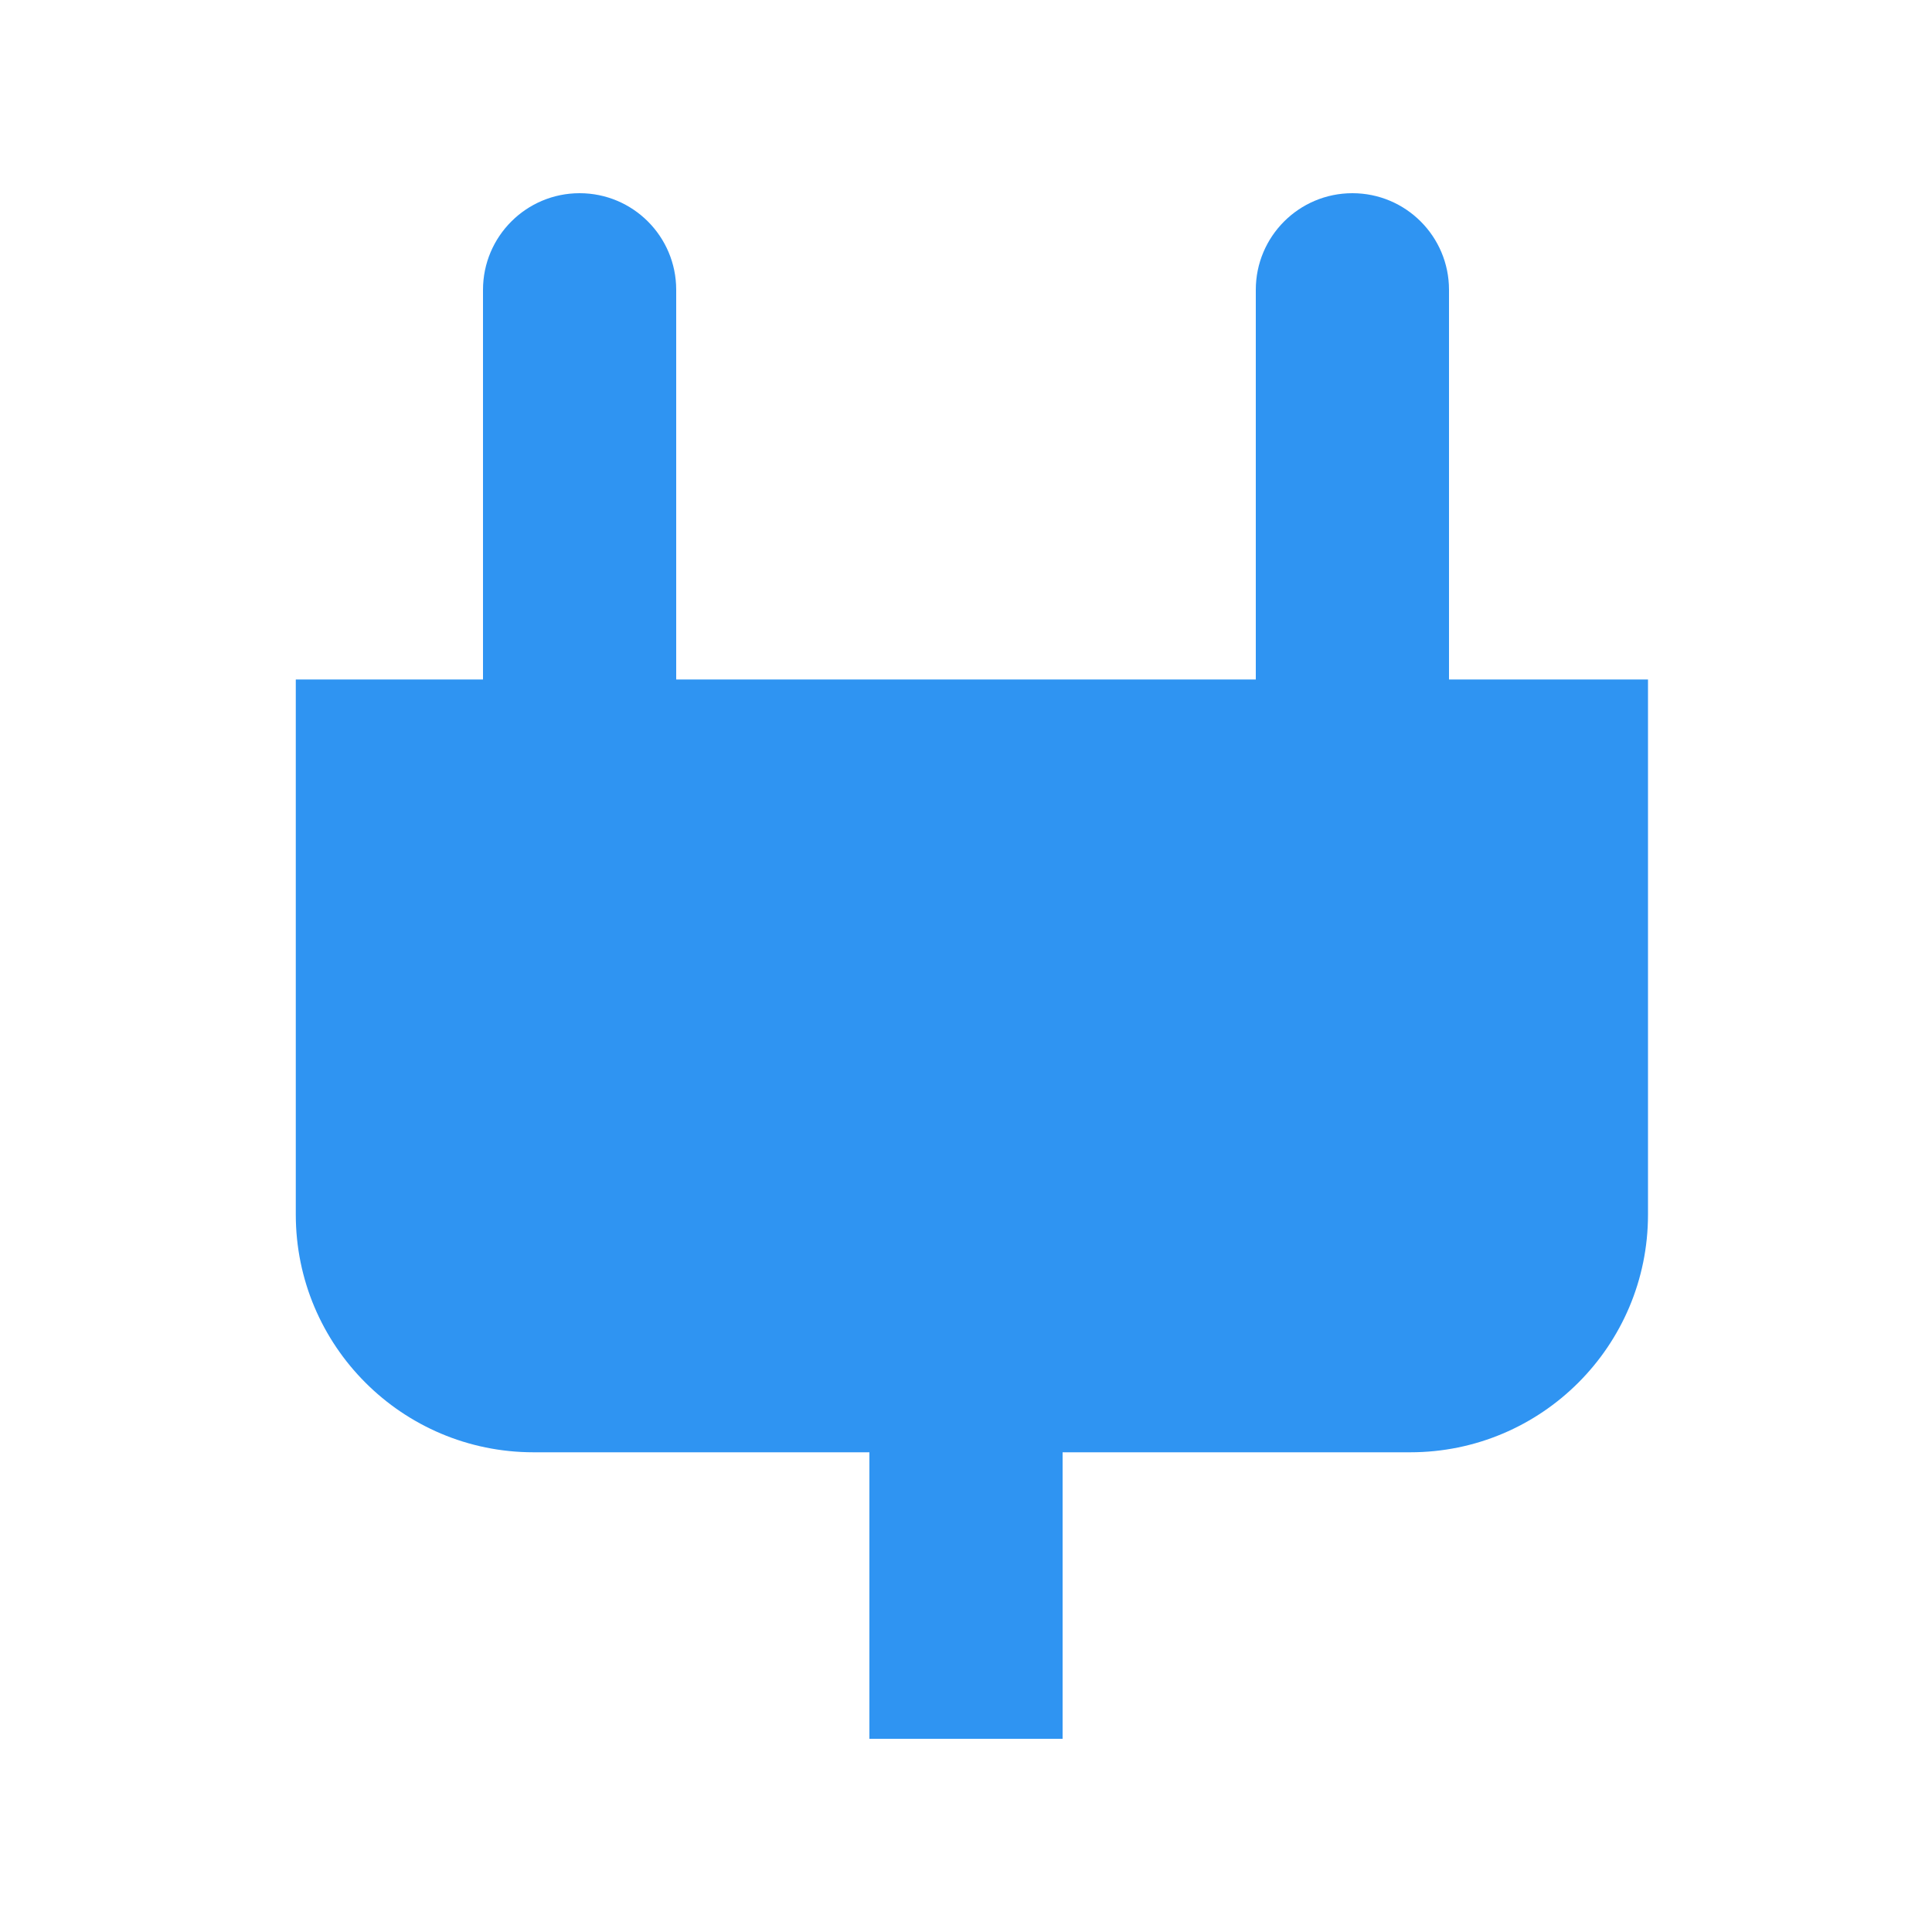
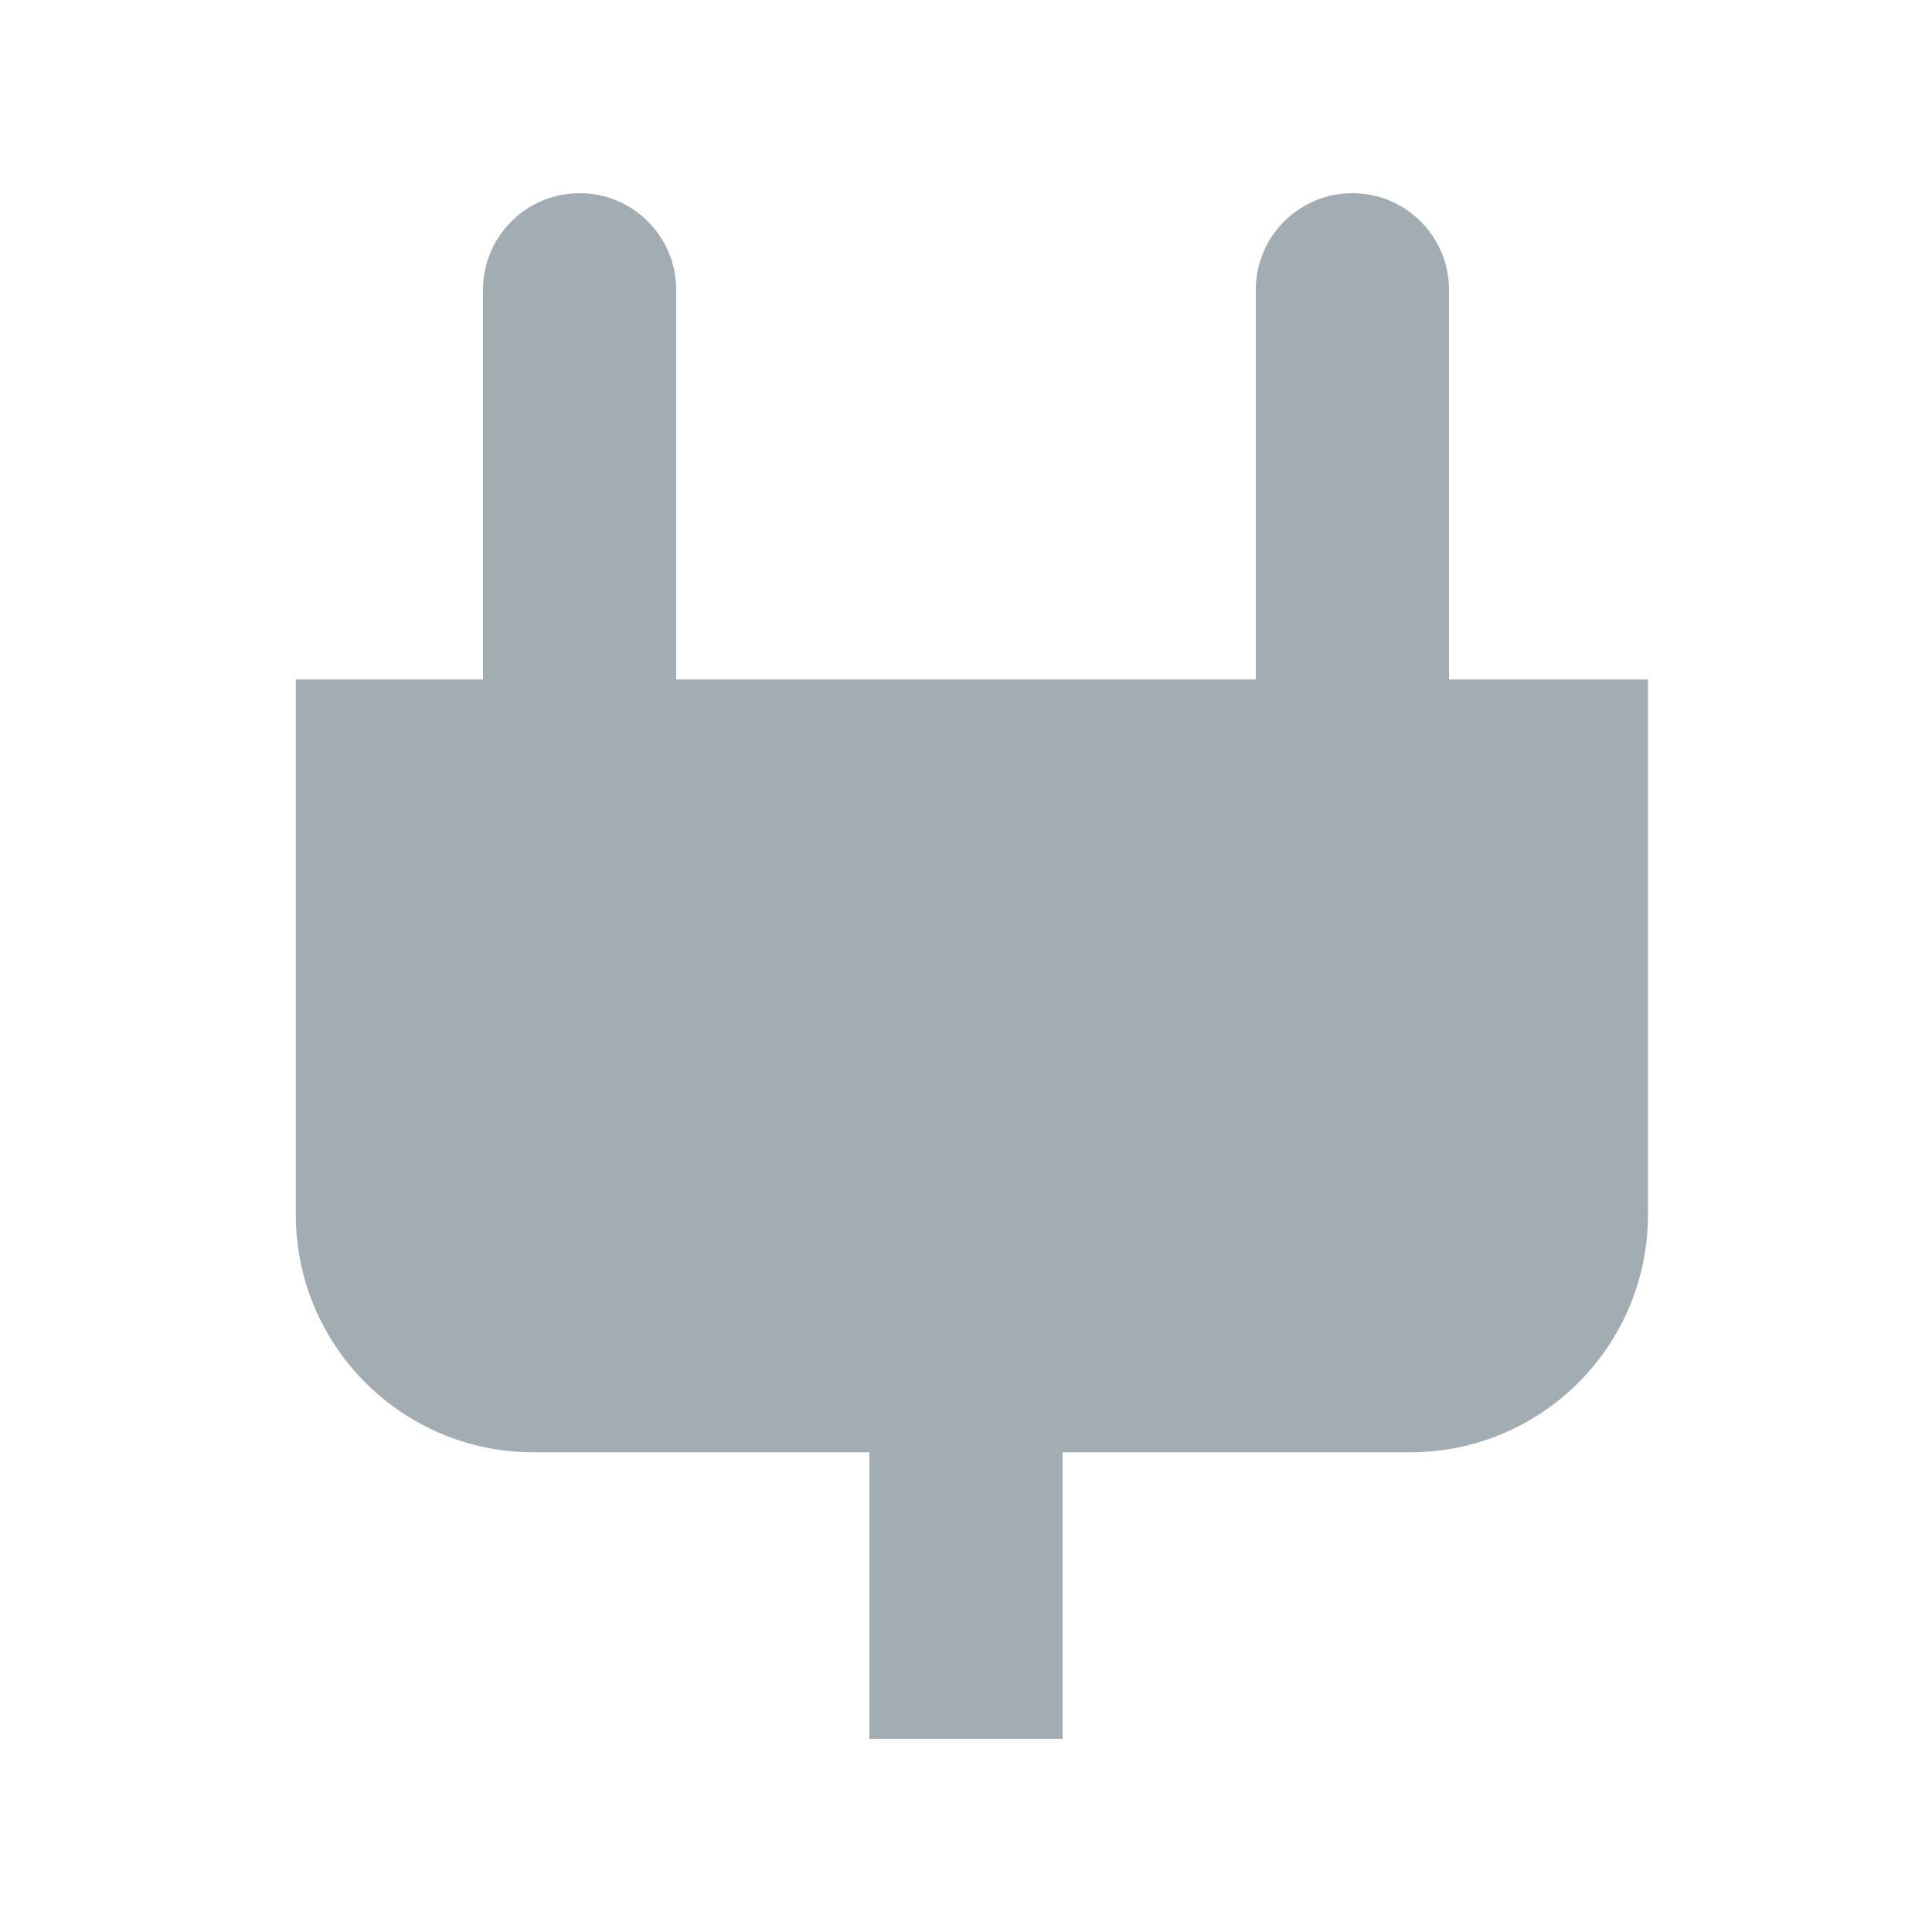
<svg xmlns="http://www.w3.org/2000/svg" width="20" height="20" viewBox="0 0 20 20" enable-background="new 0 0 20 20">
-   <path fill="#2f94f2" d="M15,7.034V3c0-0.552-0.447-1-1-1s-1,0.448-1,1v4.034H7V3c0-0.552-0.447-1-1-1C5.448,2,5,2.448,5,3v4.034   H3.062v5.539c0,1.359,1.102,2.461,2.461,2.461H9V18h2v-2.966h3.599c1.359,0,2.461-1.102,2.461-2.461V7.034H15z" />
+   <path fill="#a2acb3" d="M15,7.034V3c0-0.552-0.447-1-1-1s-1,0.448-1,1v4.034H7V3c0-0.552-0.447-1-1-1C5.448,2,5,2.448,5,3v4.034   H3.062v5.539c0,1.359,1.102,2.461,2.461,2.461H9V18h2v-2.966h3.599c1.359,0,2.461-1.102,2.461-2.461V7.034H15z" />
</svg>
